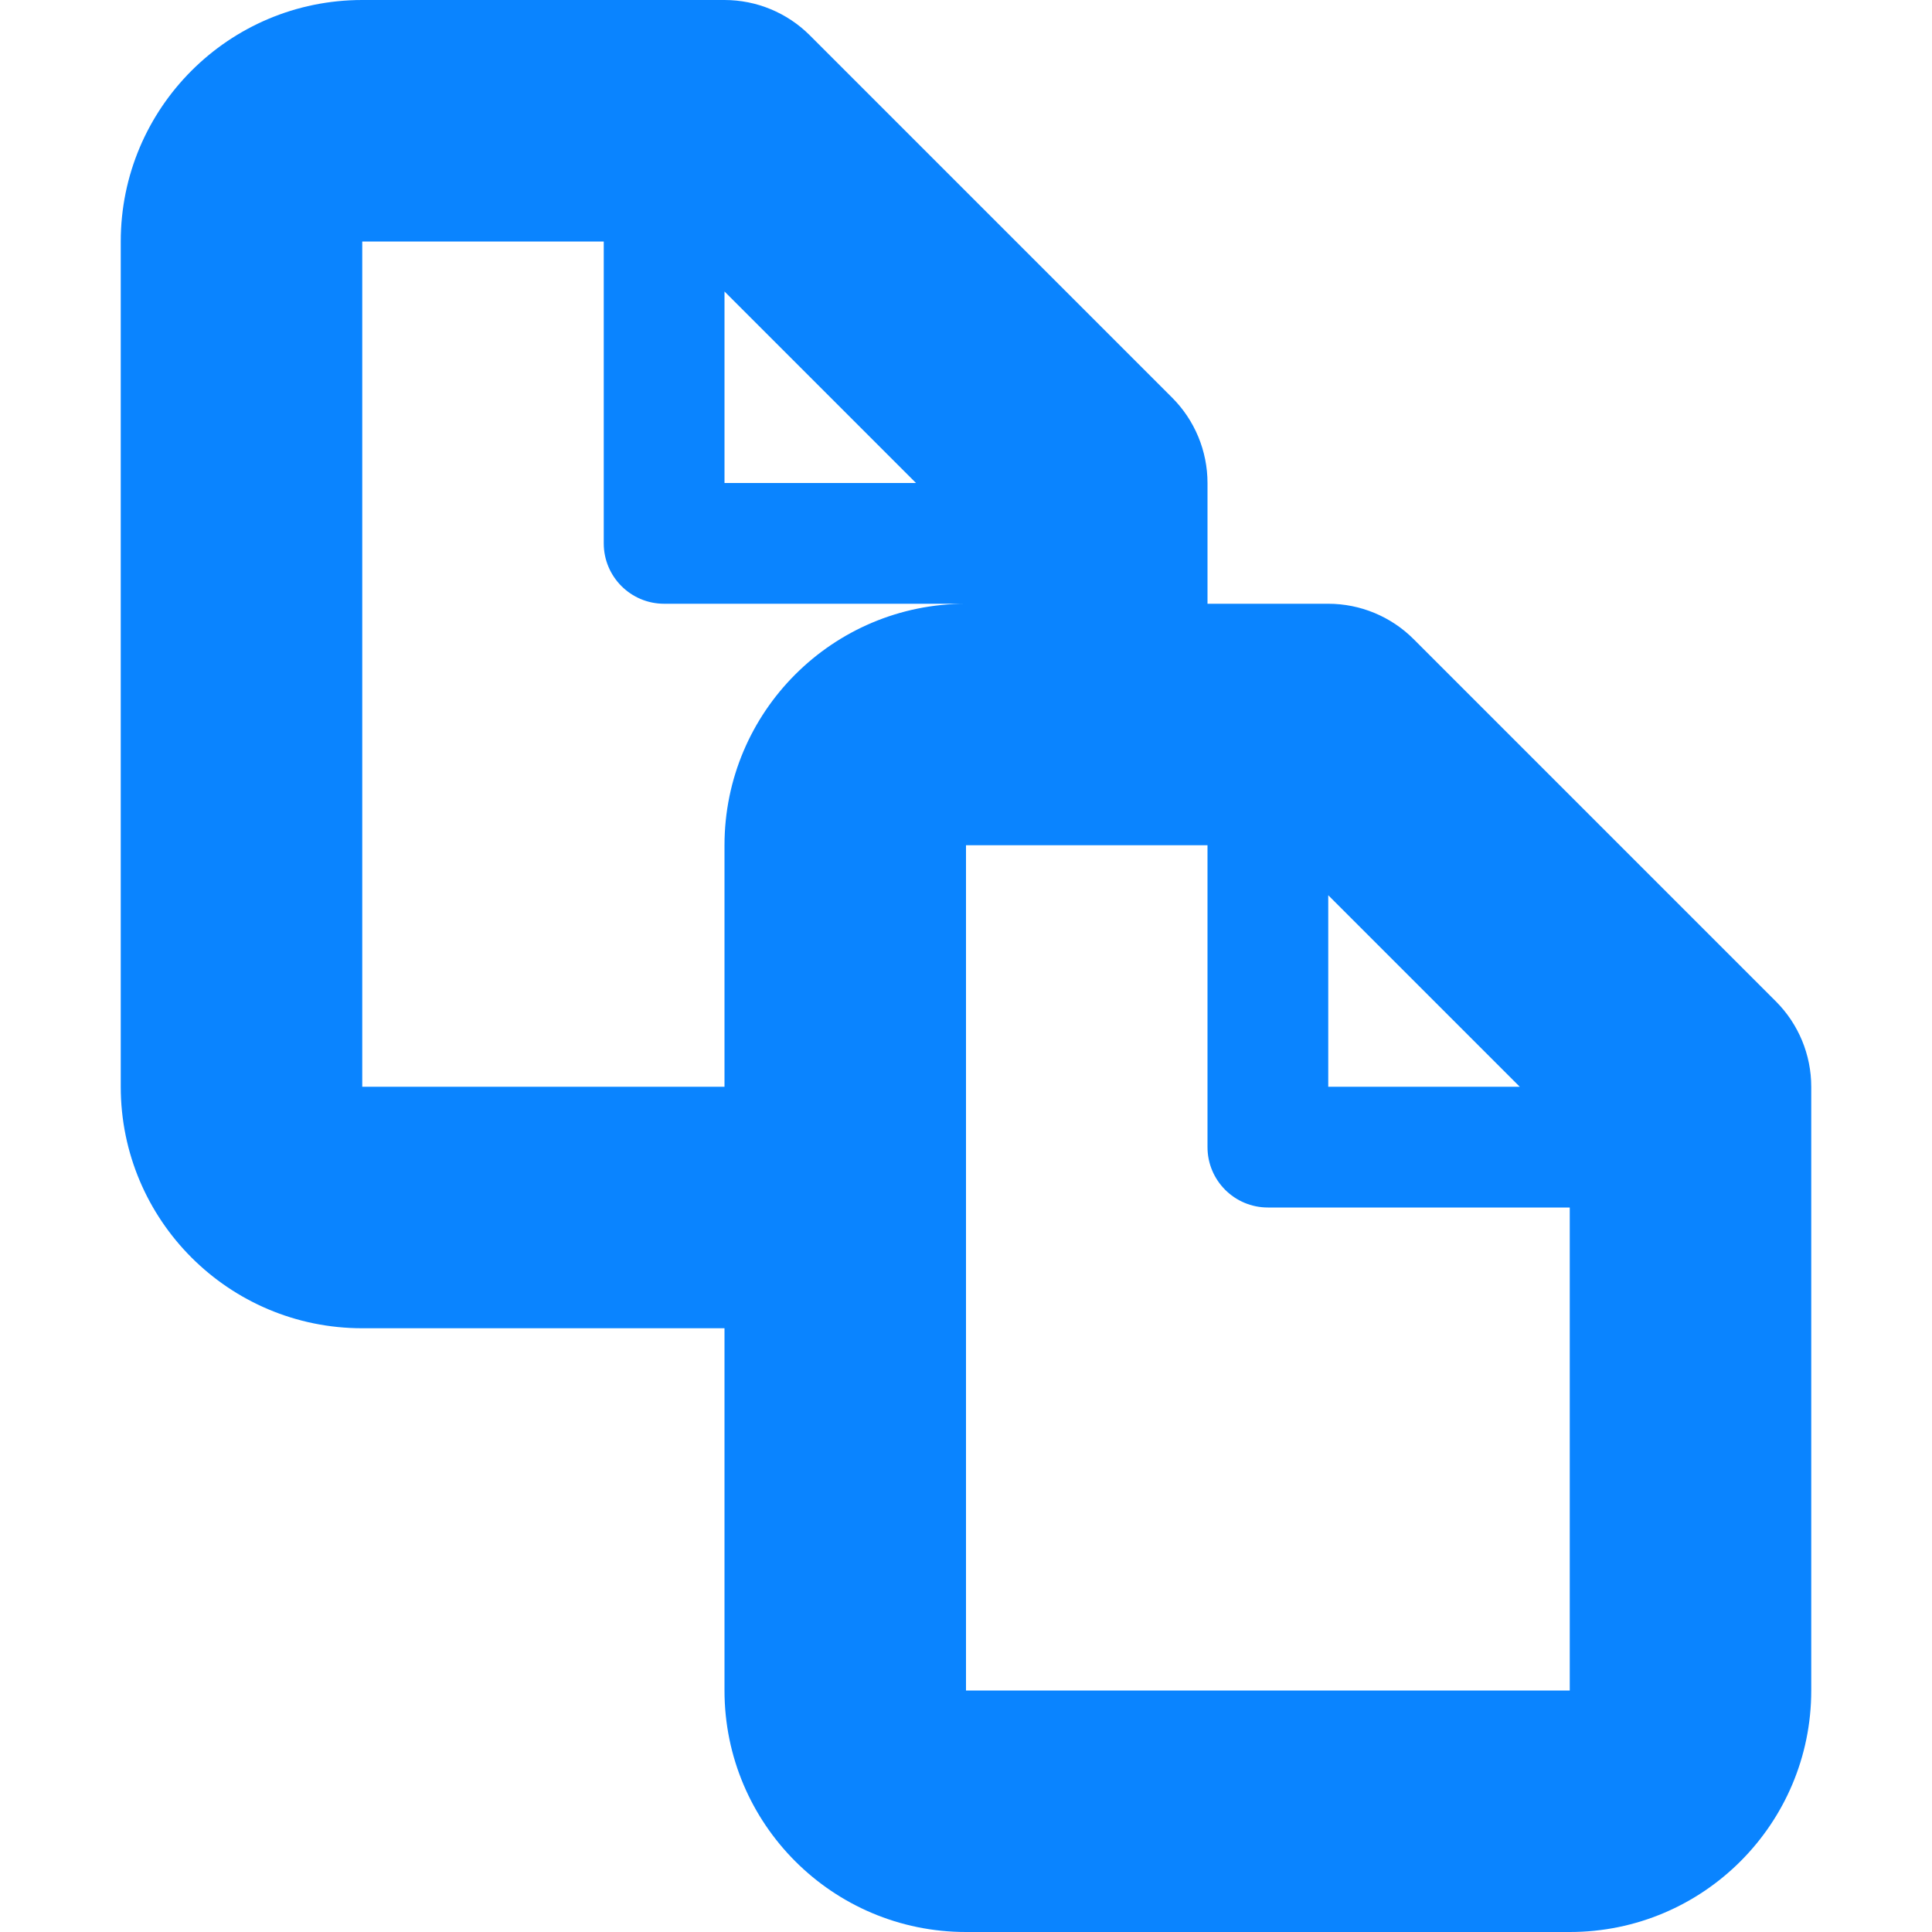
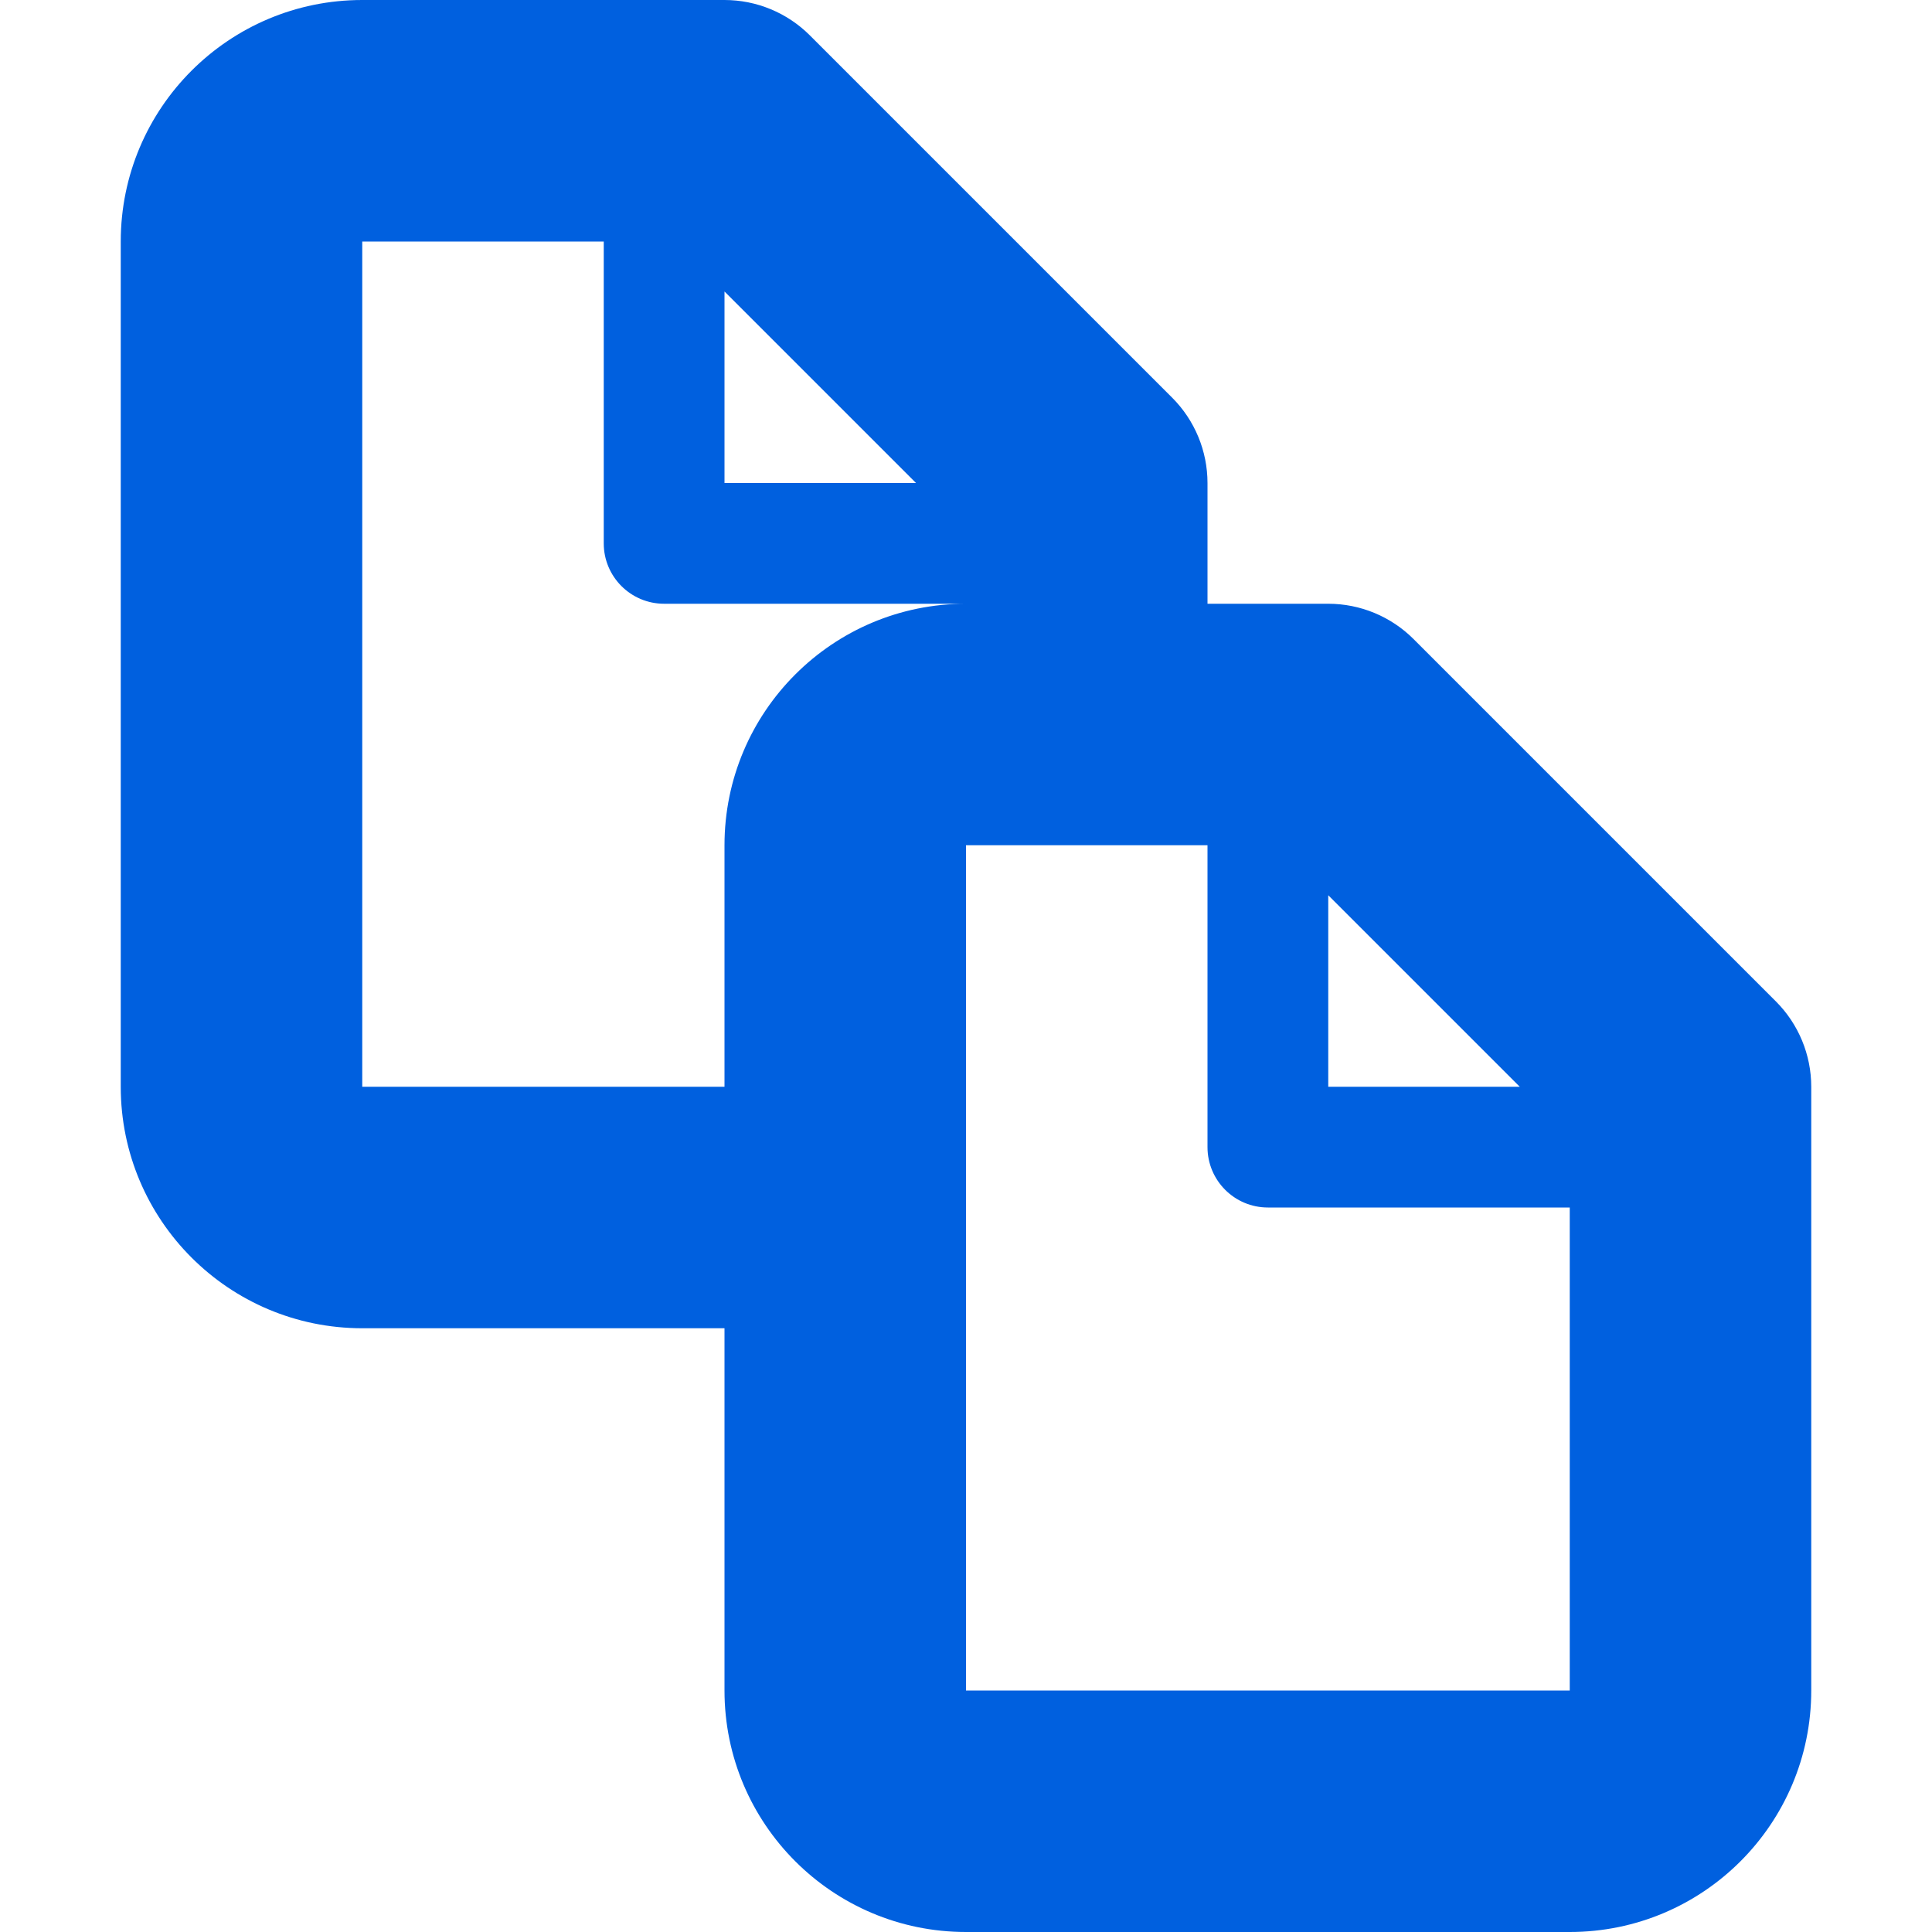
<svg xmlns="http://www.w3.org/2000/svg" width="16" height="16" viewBox="0 0 16 16">
-   <path fill="#0a84ff" d="M14.707 8.293l-3-3A1 1 0 0 0 11 5h-1V4a1 1 0 0 0-.293-.707l-3-3A1 1 0 0 0 6 0H3a2 2 0 0 0-2 2v7a2 2 0 0 0 2 2h3v3a2 2 0 0 0 2 2h5a2 2 0 0 0 2-2V9a1 1 0 0 0-.293-.707zM12.586 9H11V7.414zm-5-5H6V2.414zM6 7v2H3V2h2v2.5a.5.5 0 0 0 .5.5H8a2 2 0 0 0-2 2zm2 7V7h2v2.5a.5.5 0 0 0 .5.5H13v4z" />
+   <path fill="#0060df" d="M14.707 8.293l-3-3A1 1 0 0 0 11 5h-1V4a1 1 0 0 0-.293-.707l-3-3A1 1 0 0 0 6 0H3a2 2 0 0 0-2 2v7a2 2 0 0 0 2 2h3v3a2 2 0 0 0 2 2h5a2 2 0 0 0 2-2V9a1 1 0 0 0-.293-.707zM12.586 9H11V7.414zm-5-5H6V2.414zM6 7v2H3V2h2v2.5a.5.5 0 0 0 .5.5H8a2 2 0 0 0-2 2zm2 7V7h2v2.5a.5.5 0 0 0 .5.5H13v4z" />
</svg>
